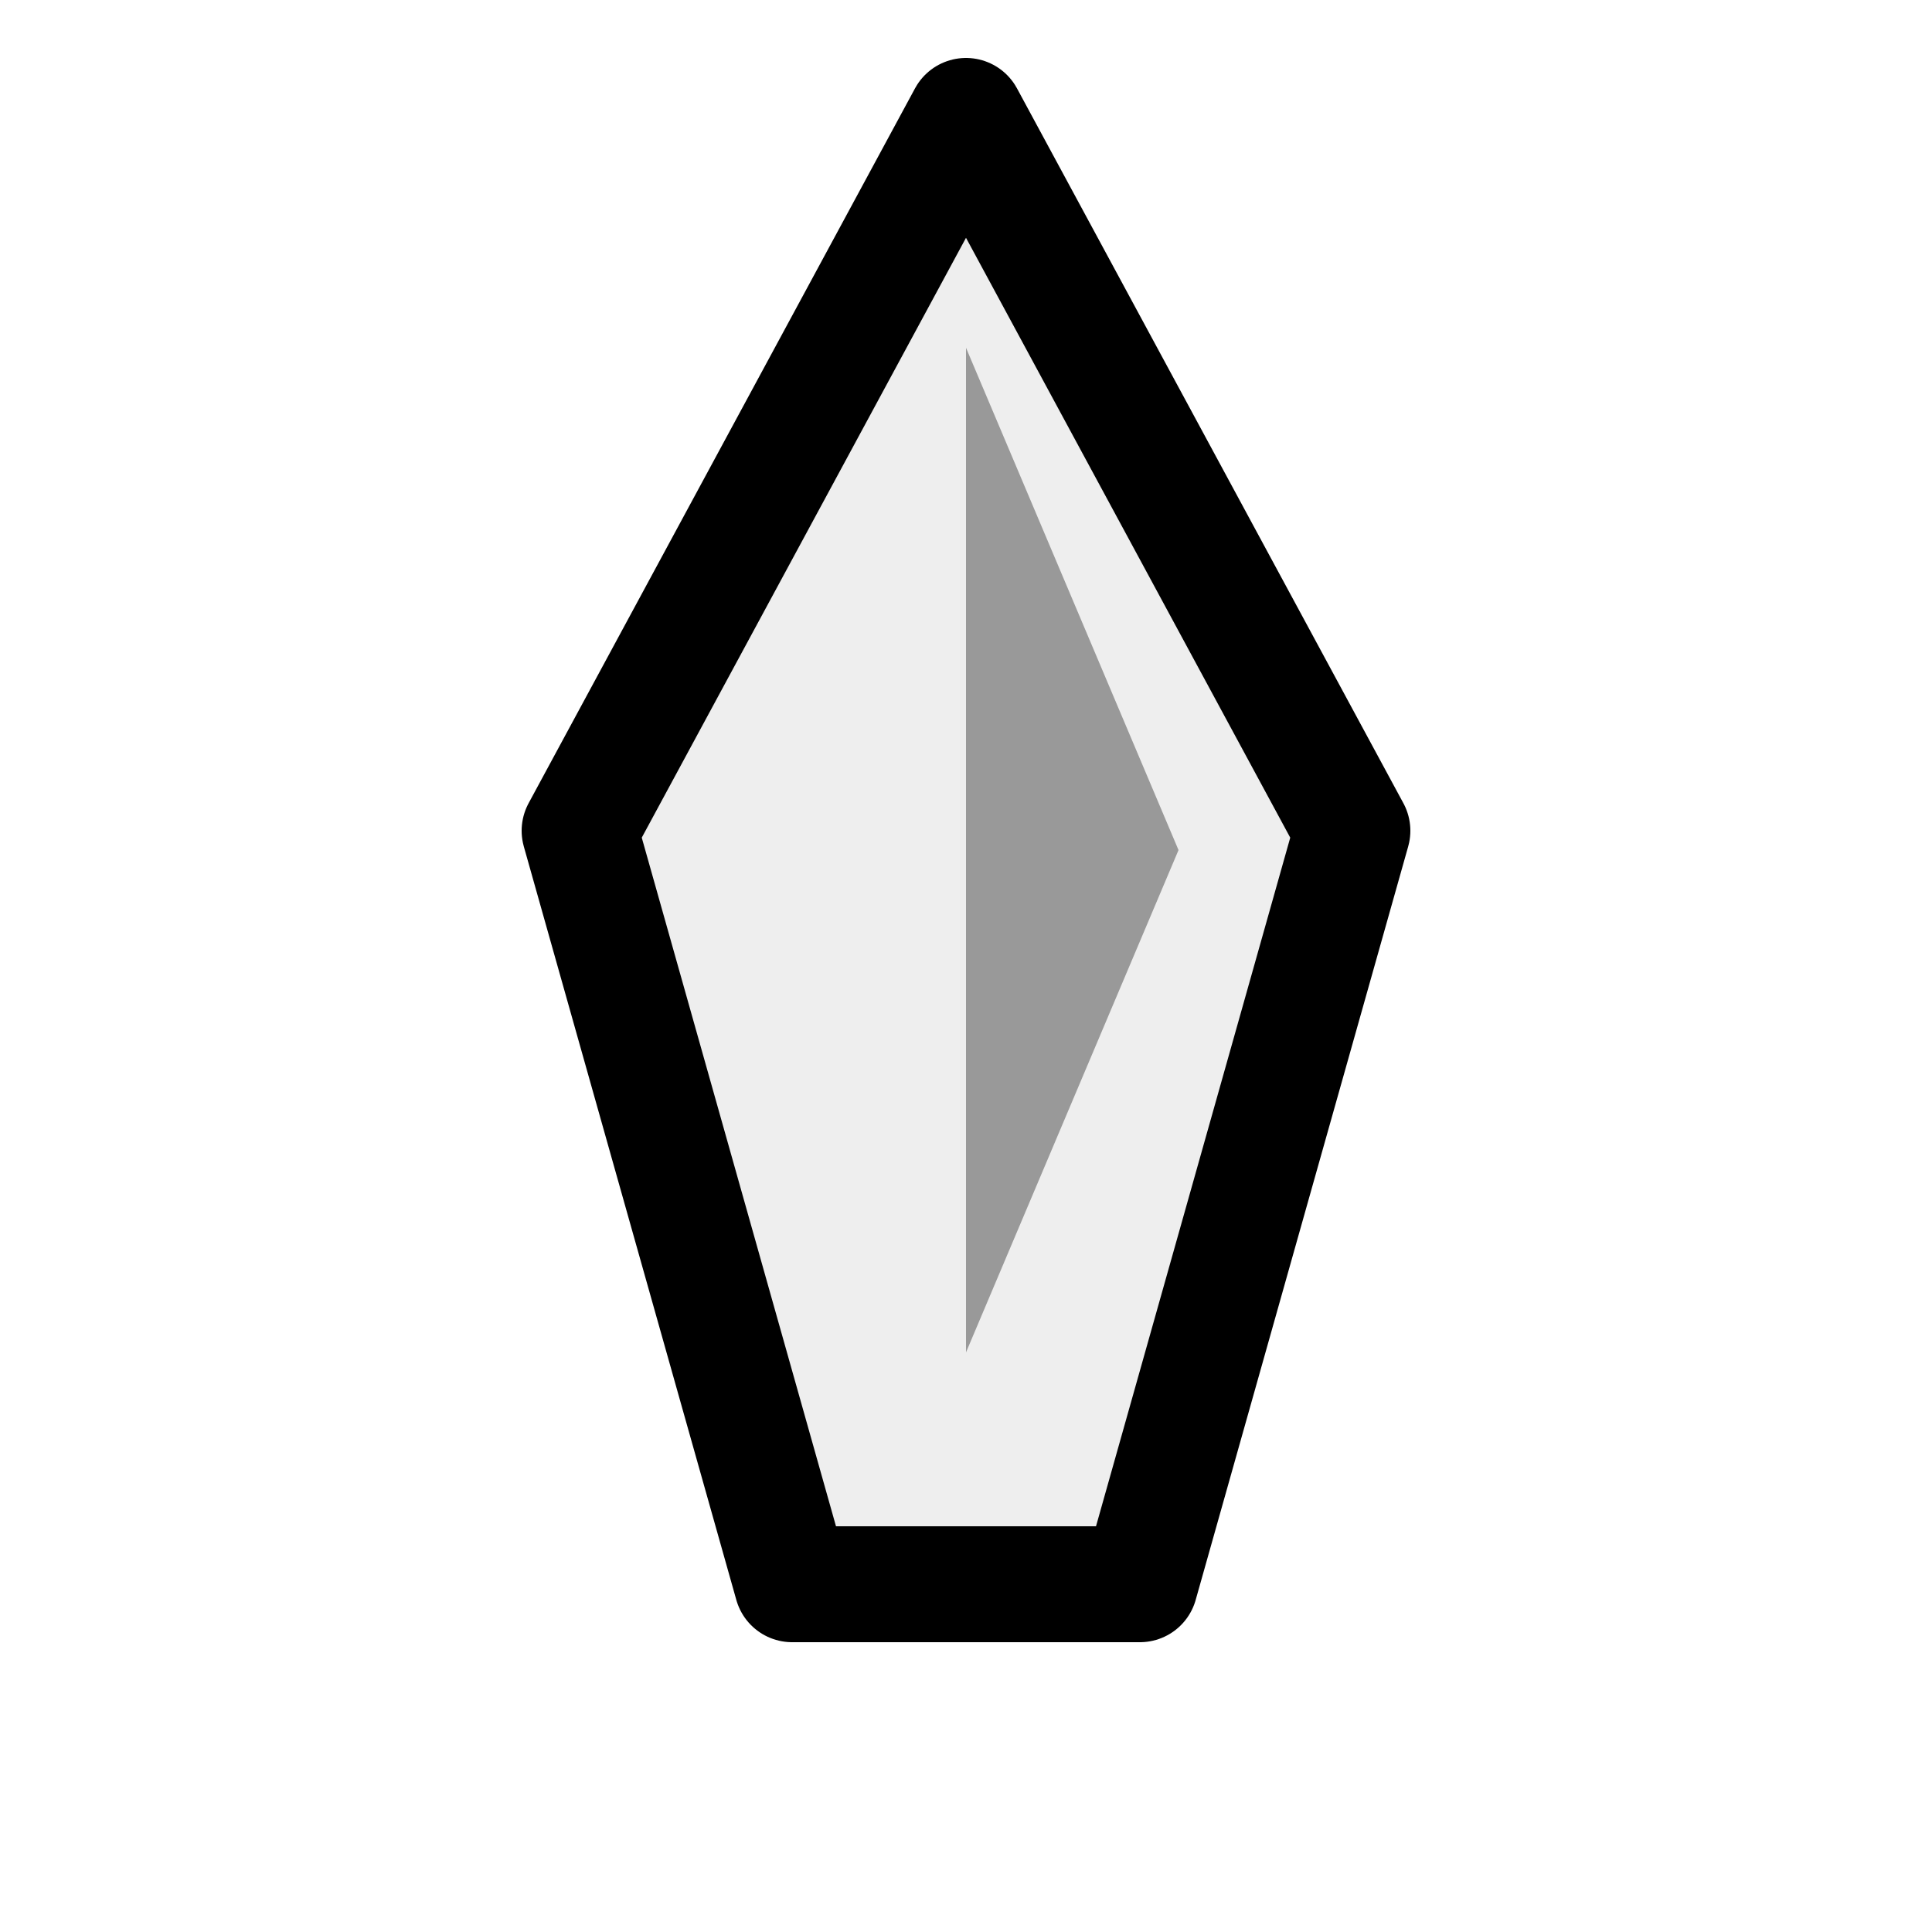
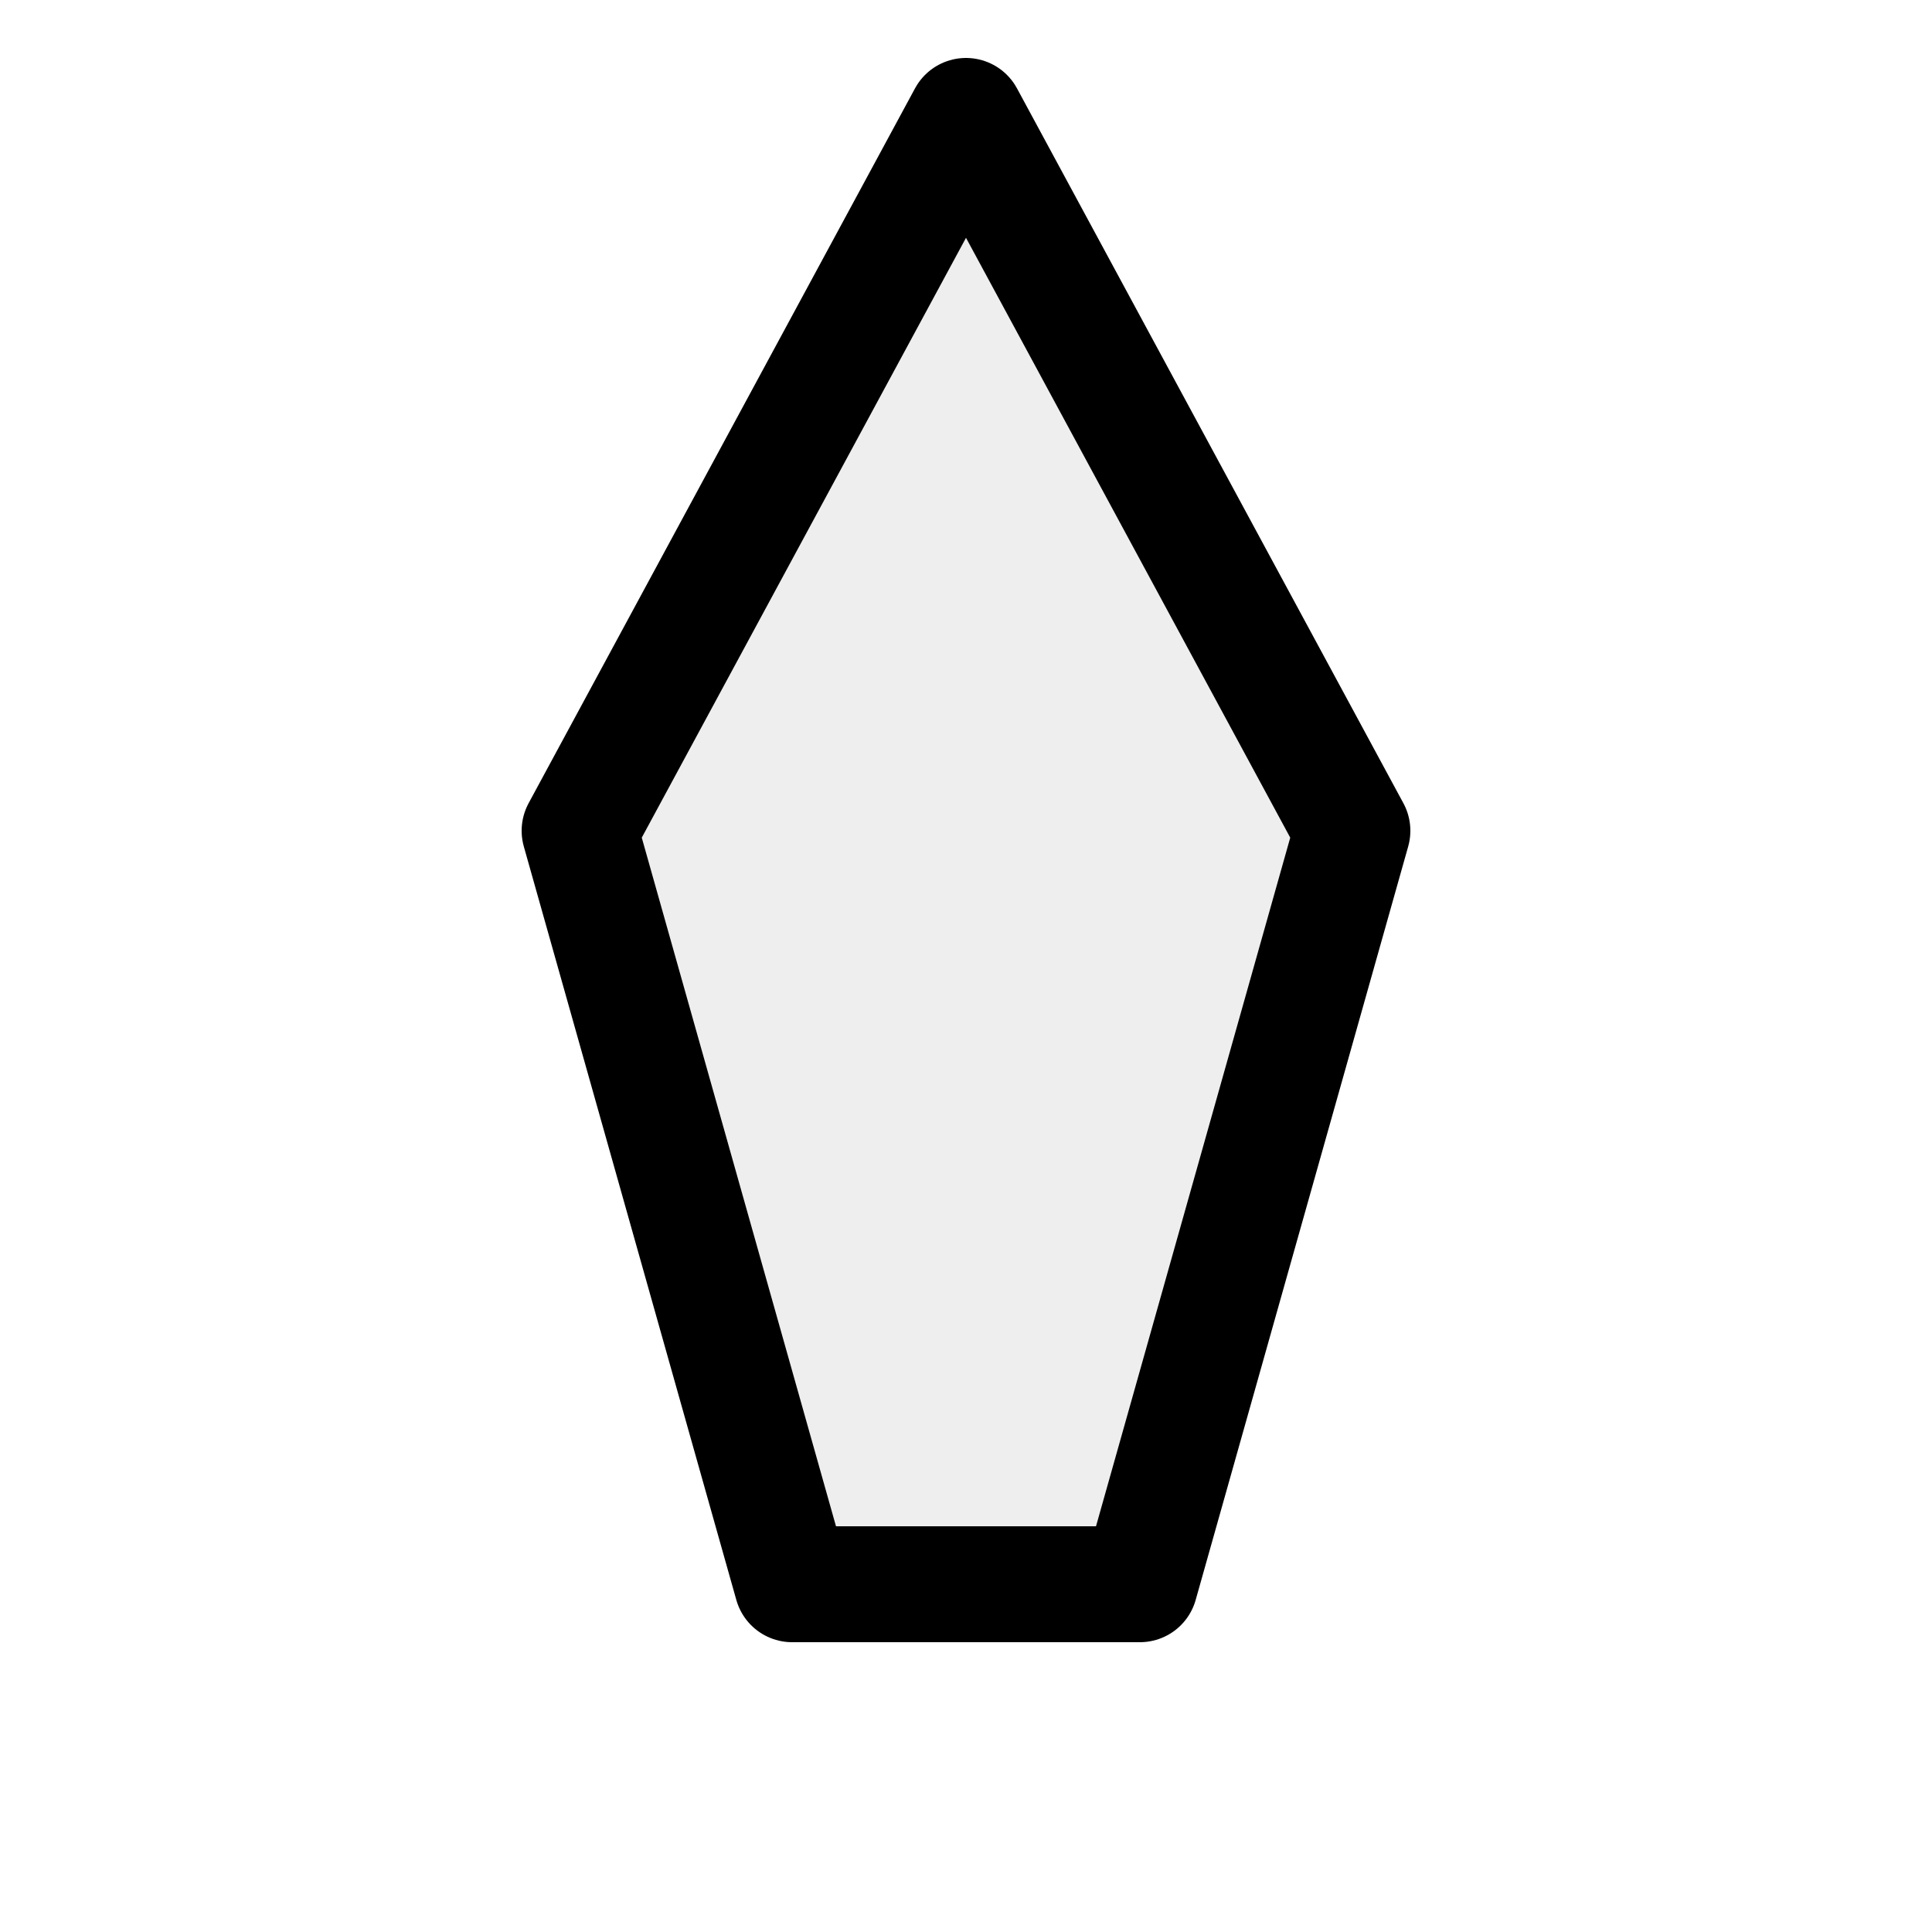
<svg xmlns="http://www.w3.org/2000/svg" width="100" height="100" viewBox="0 0 100 100">
  <g stroke="#000" stroke-width="6" stroke-linejoin="round" stroke-linecap="round">
    <path d="M50 6L70 43L59 82H41L30 43Z" fill="#eee" />
-     <path d="M50 18L61 44L50 70Z" fill="#999" stroke="none" />
  </g>
</svg>
